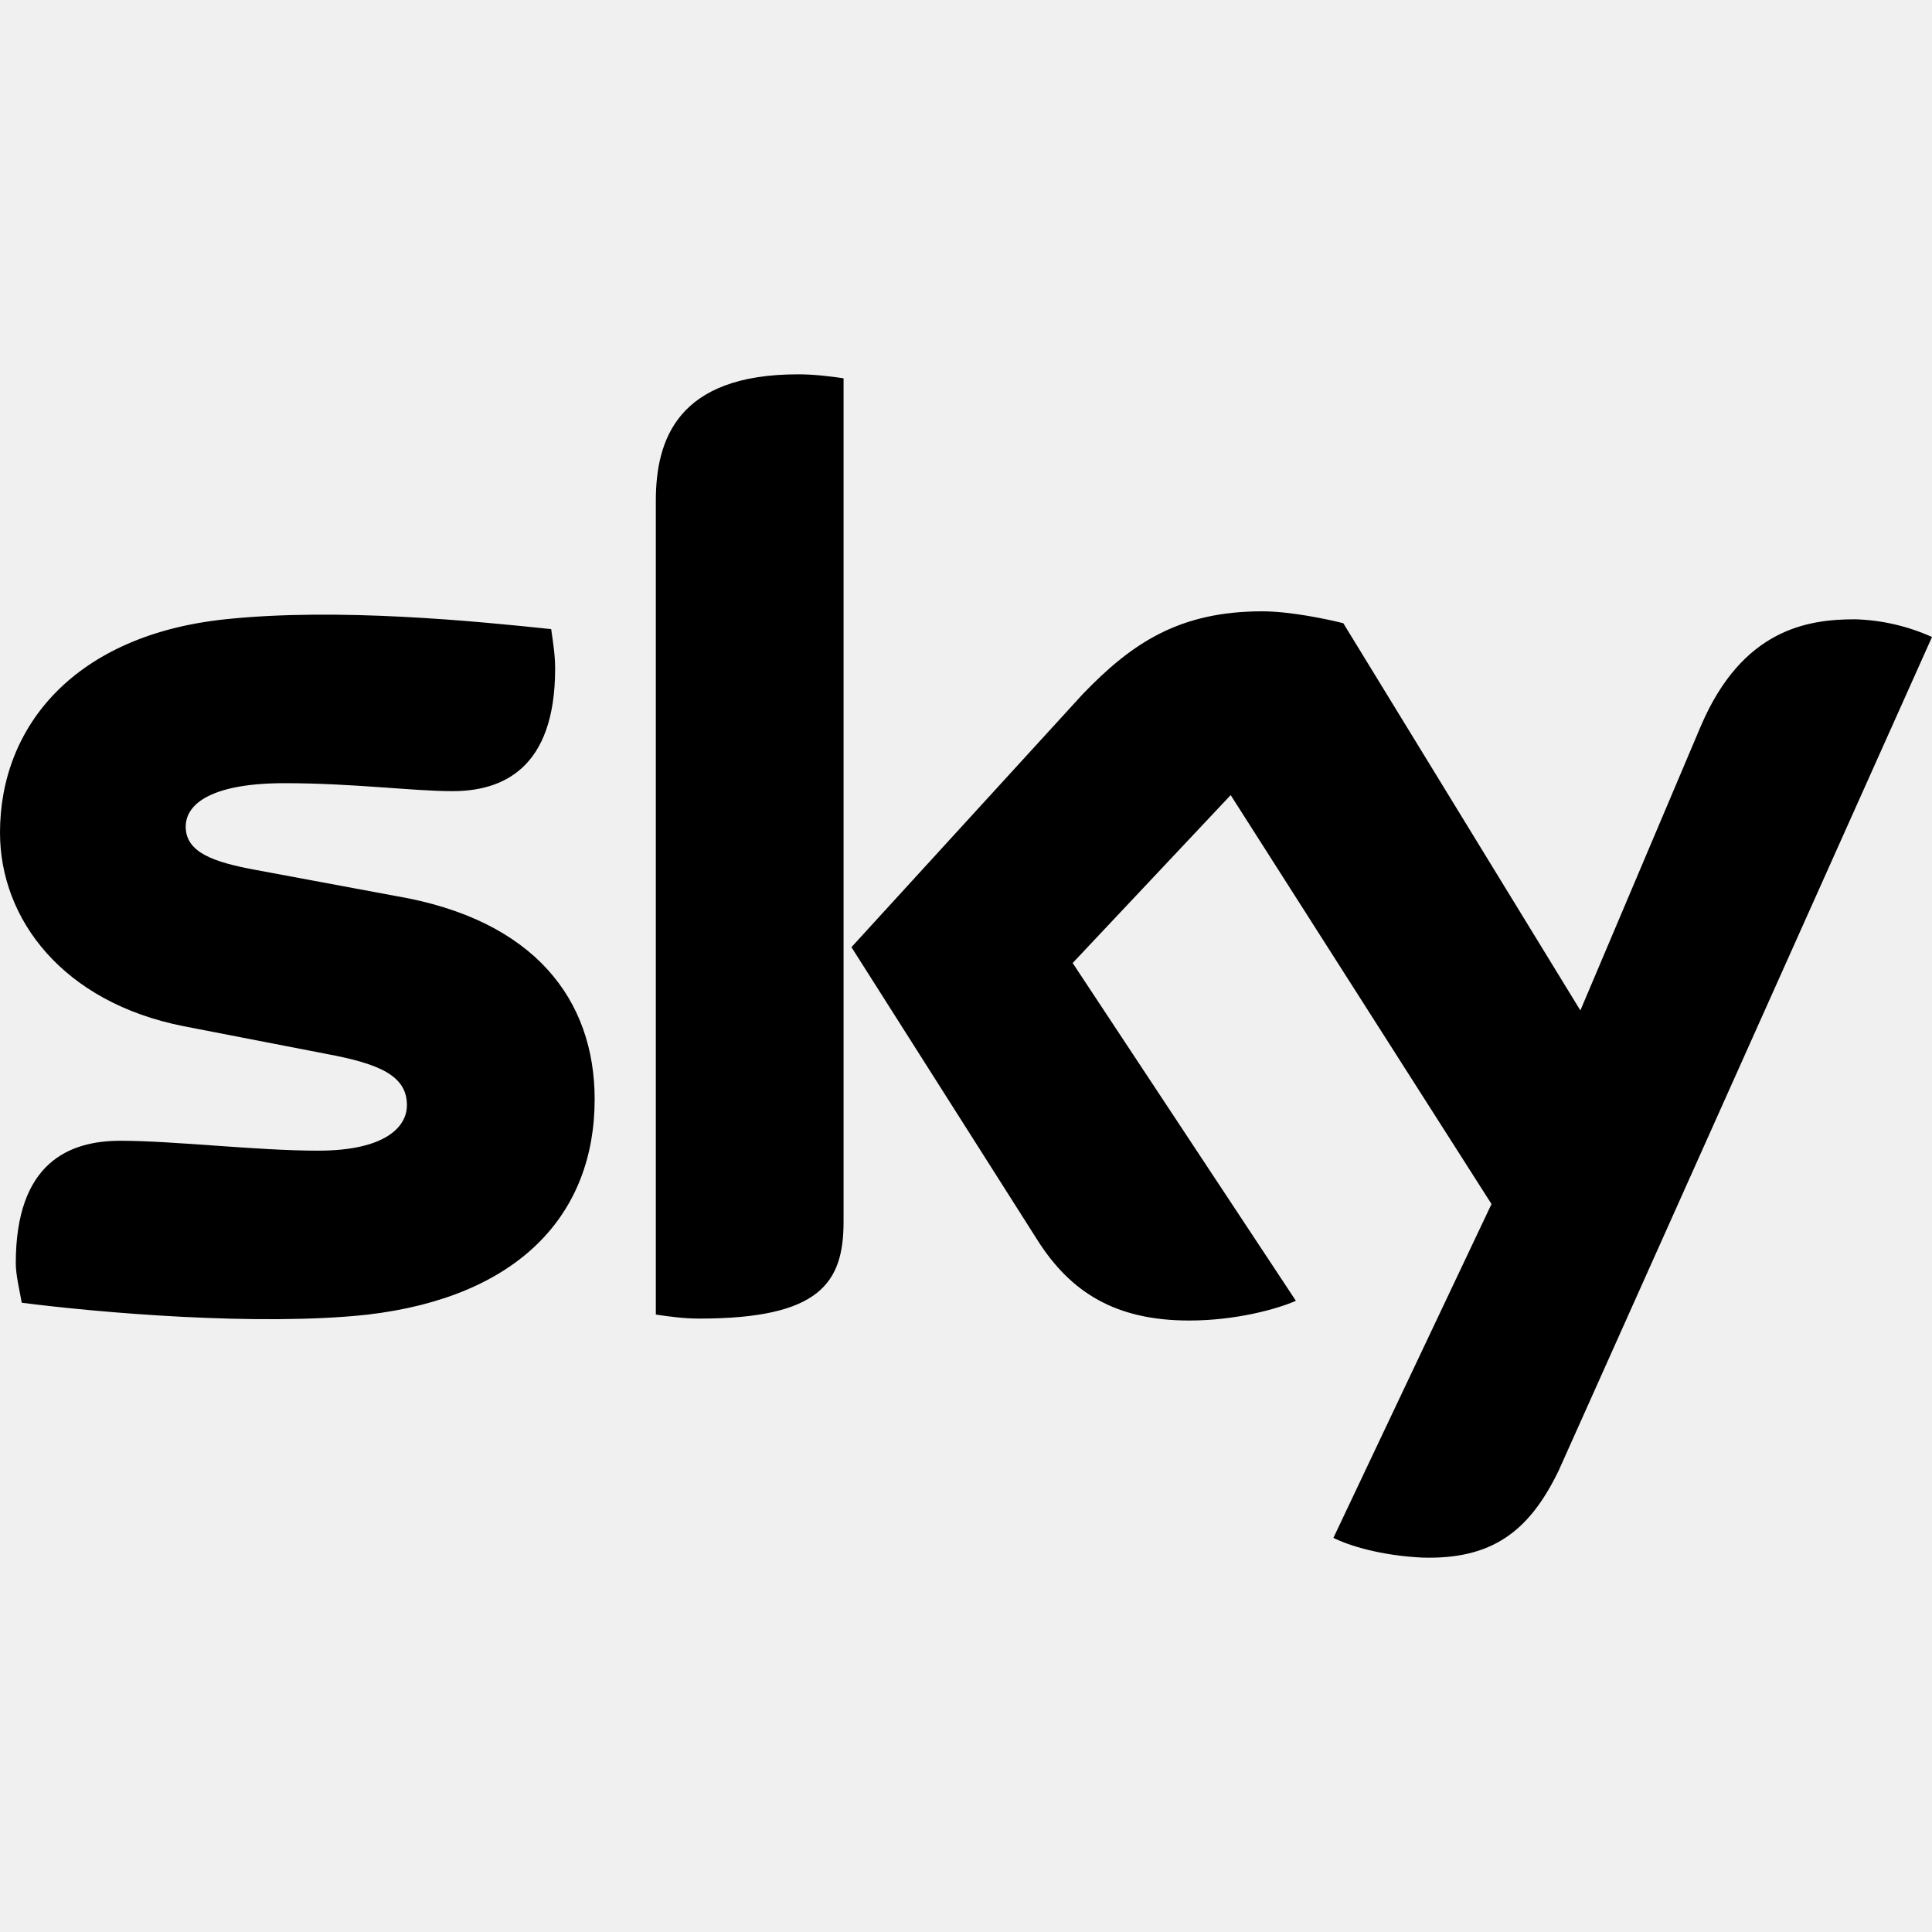
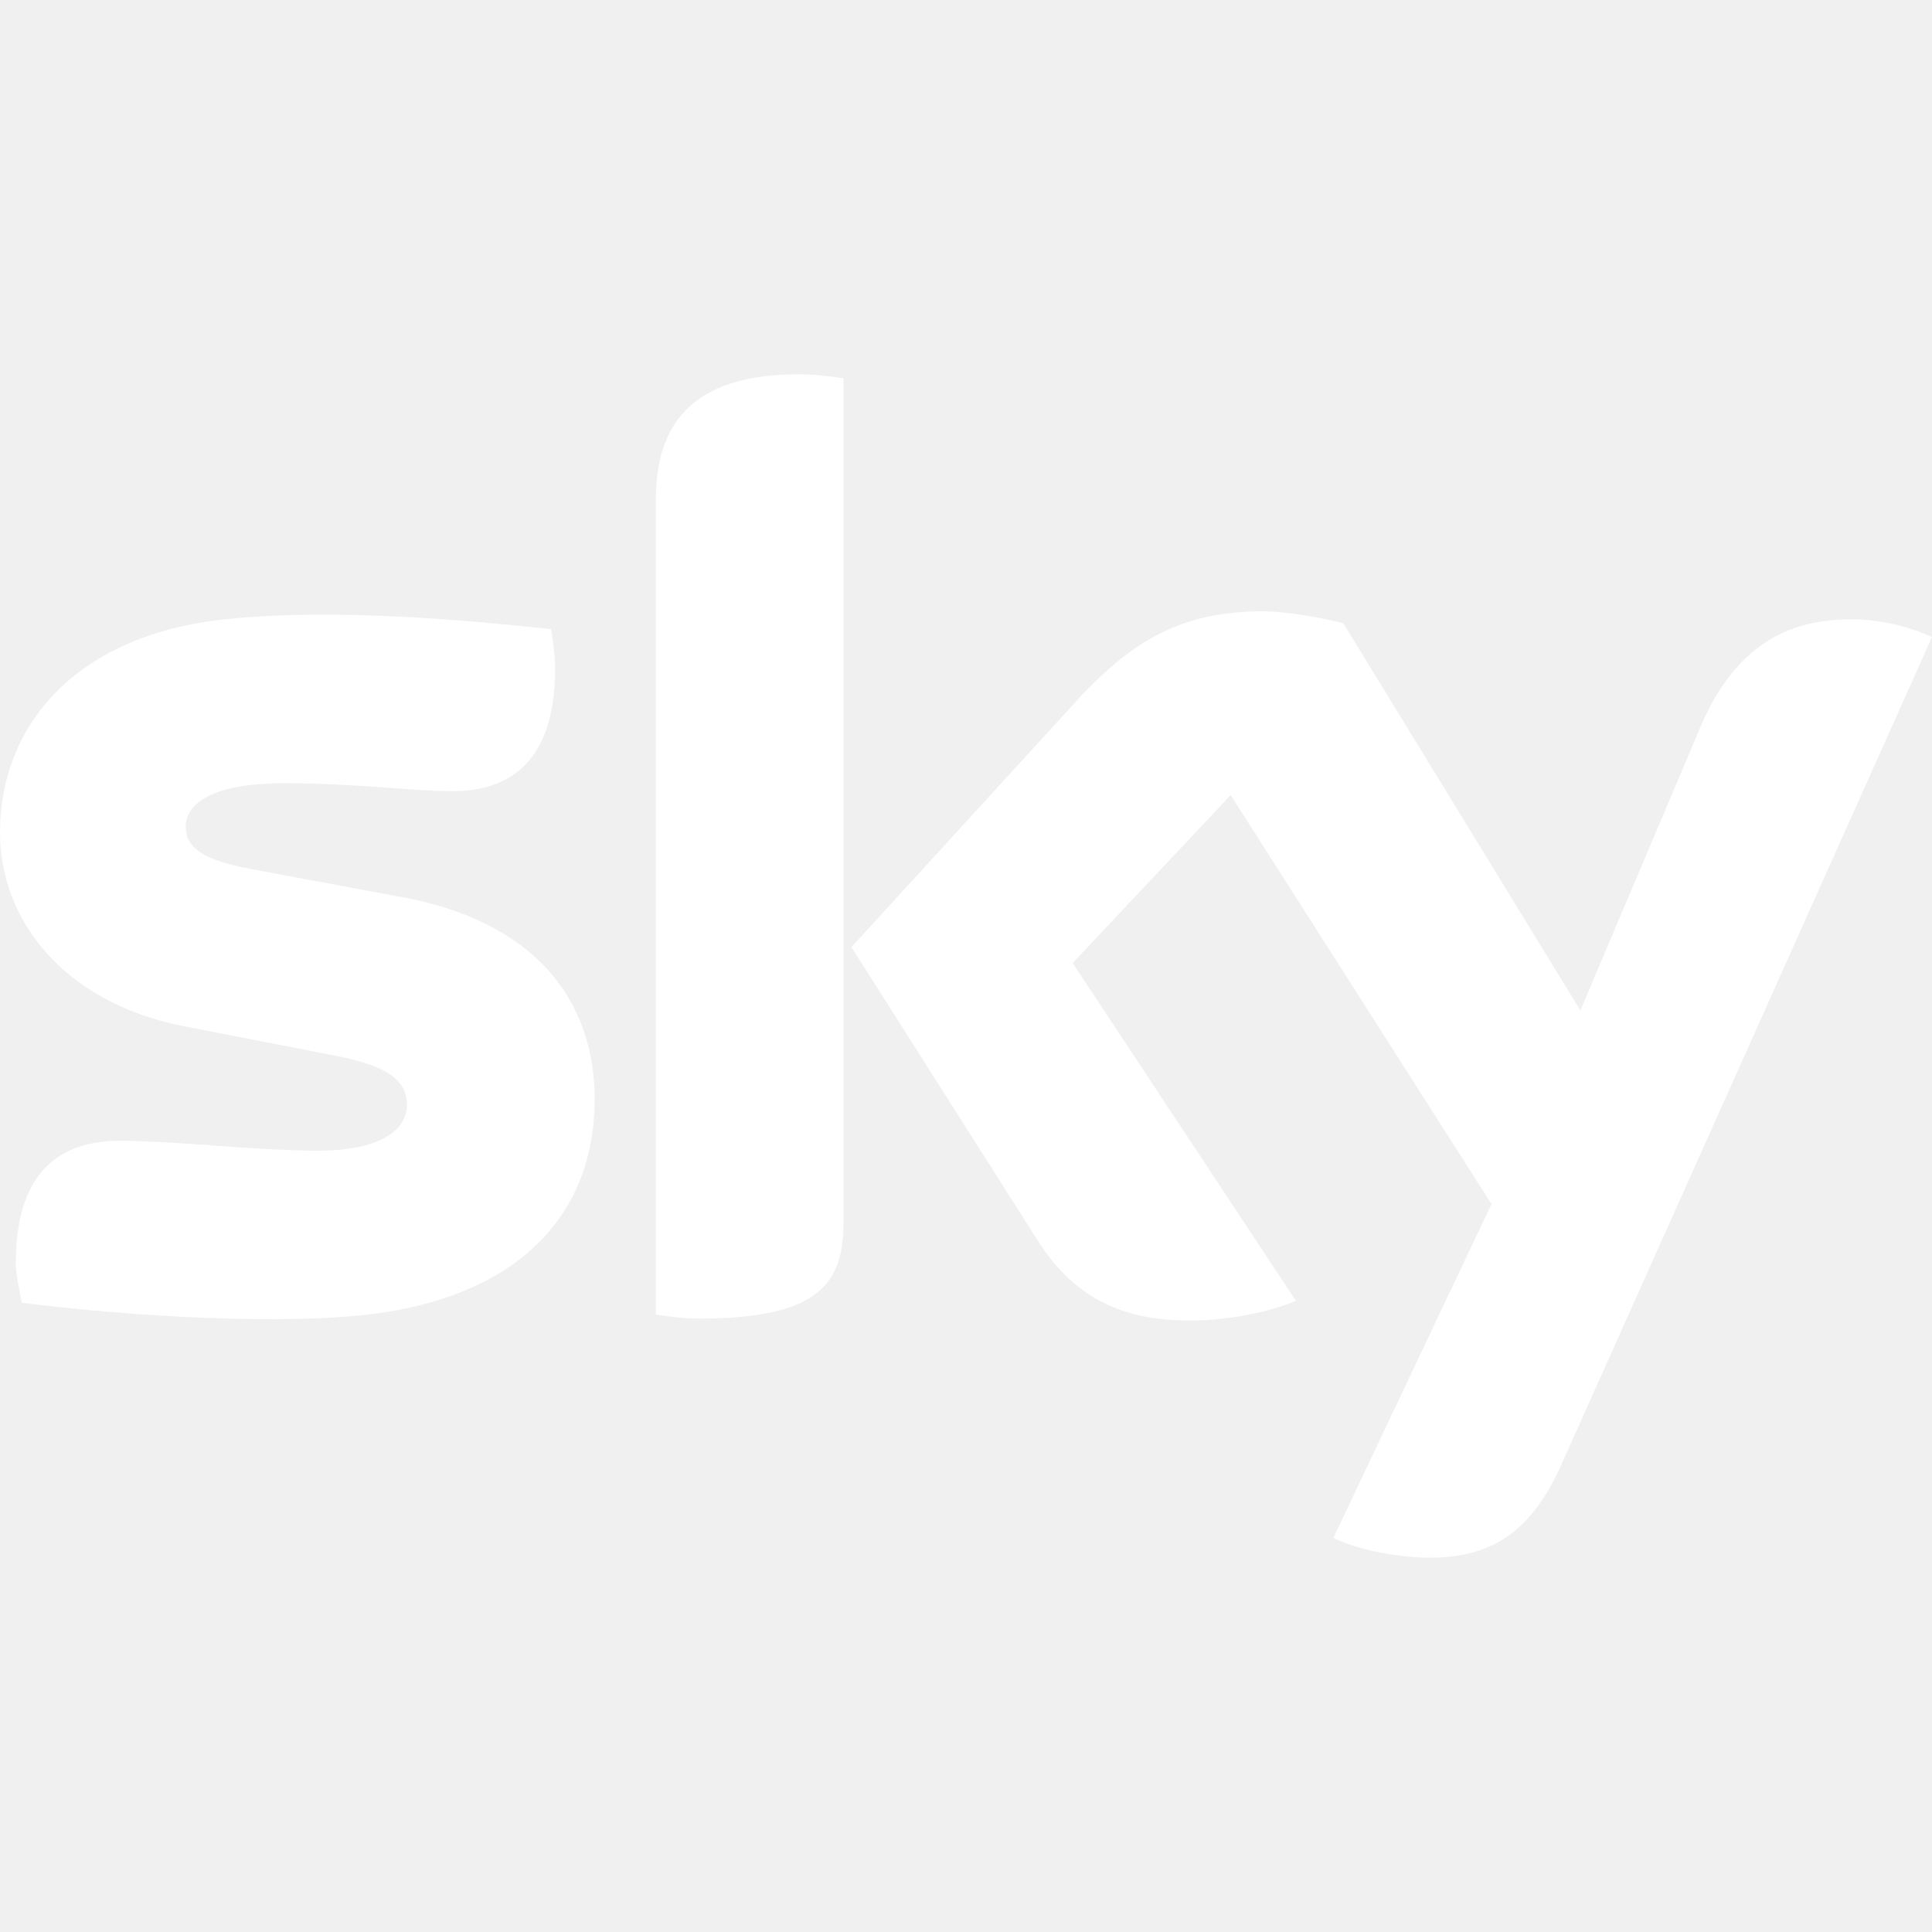
- <svg xmlns="http://www.w3.org/2000/svg" fill="#000000" width="800px" height="800px" viewBox="0 0 24 24" role="img">
+ <svg xmlns="http://www.w3.org/2000/svg" fill="#FFFFFF" width="800px" height="800px" viewBox="0 0 24 24" role="img">
  <path d="M7.387 13.656c0 1.423-.933 2.454-2.823 2.675-1.35.147-3.337-.025-4.294-.148-.025-.147-.074-.343-.074-.49 0-1.252.663-1.522 1.3-1.522.664 0 1.694.123 2.455.123.834 0 1.104-.295 1.104-.565 0-.368-.343-.515-1.006-.638l-1.767-.343C.785 12.453 0 11.423 0 10.343c0-1.325.933-2.454 2.798-2.65 1.398-.148 3.116.024 4.049.122.024.172.049.32.049.491 0 1.252-.663 1.522-1.276 1.522-.491 0-1.227-.099-2.086-.099-.884 0-1.227.246-1.227.54 0 .32.343.442.883.54l1.718.32c1.742.294 2.479 1.3 2.479 2.527m3.092 1.521c0 .761-.295 1.203-1.792 1.203-.196 0-.368-.025-.54-.05V6.22c0-.76.27-1.57 1.767-1.57.196 0 .393.024.565.049zm6.085 3.927c.197.098.59.22 1.105.245.859.025 1.325-.319 1.693-1.08L24 7.913a2.5 2.5 0 0 0-.957-.22c-.589 0-1.399.122-1.914 1.325l-1.497 3.534-2.945-4.81c-.196-.05-.662-.148-1.006-.148-1.03 0-1.62.393-2.233 1.031l-2.871 3.141 2.306 3.632c.418.663.982 1.006 1.89 1.006.589 0 1.104-.147 1.325-.245l-2.773-4.196 1.963-2.086 3.24 5.08Z" />
</svg>
